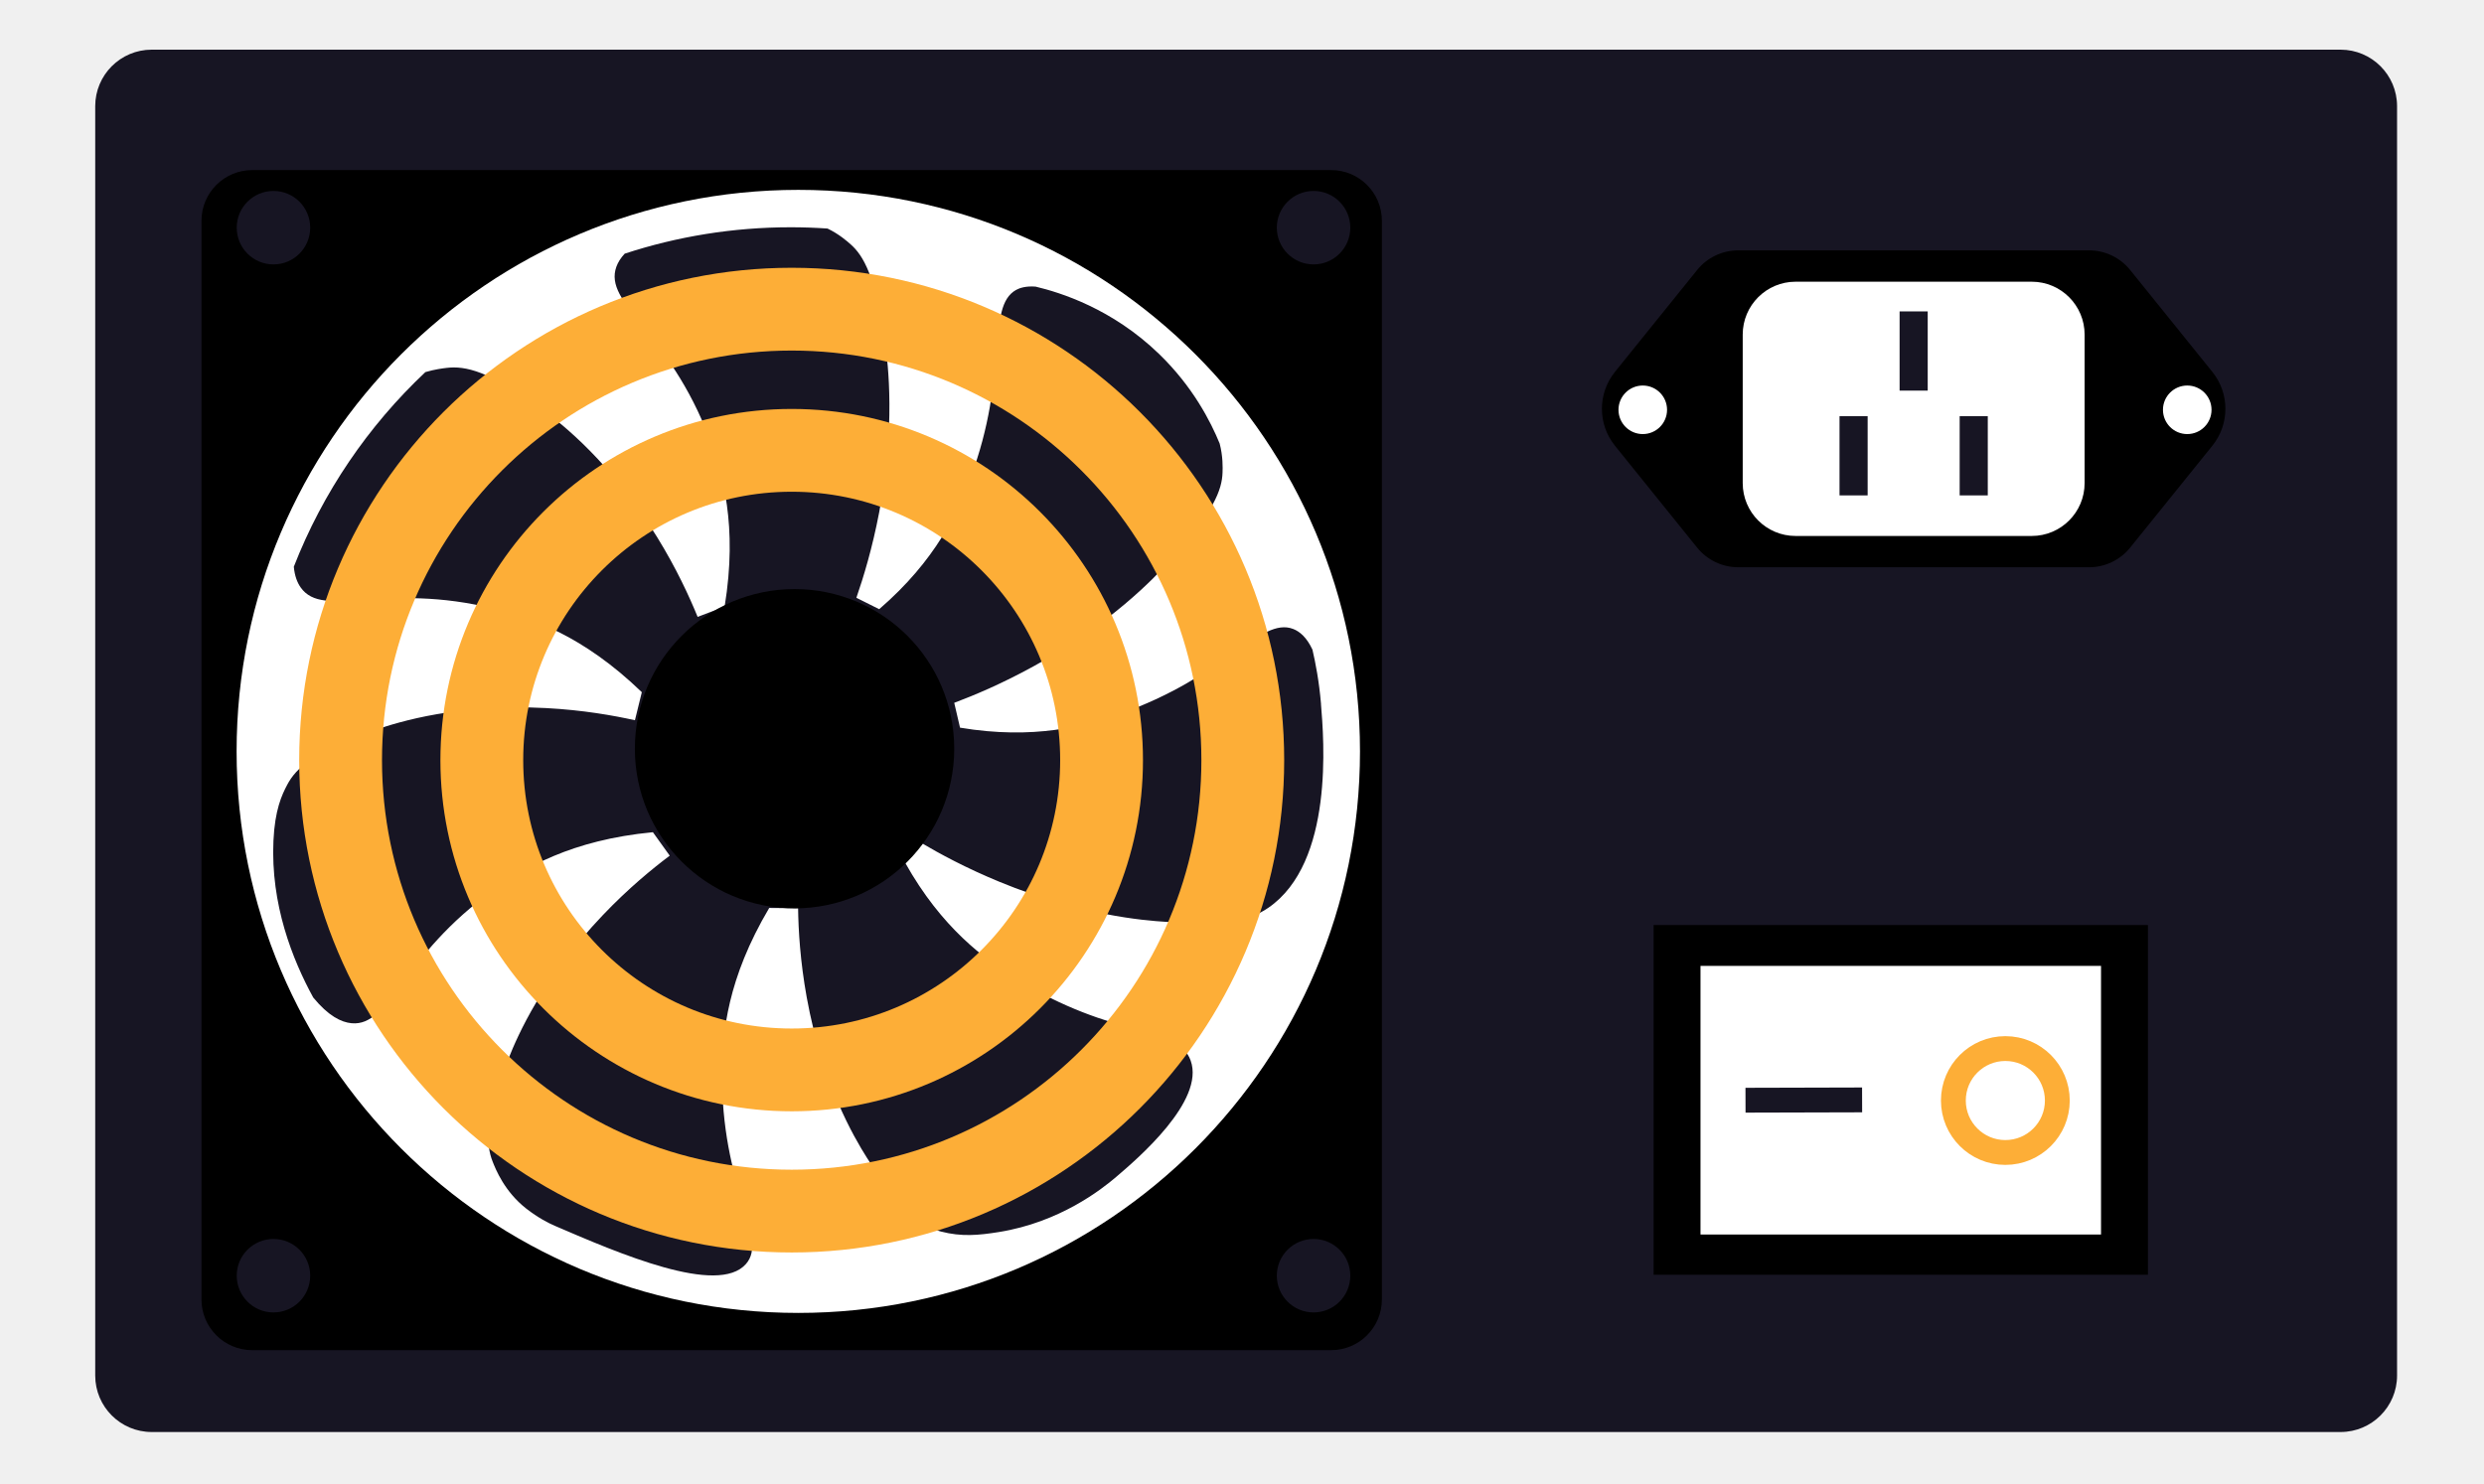
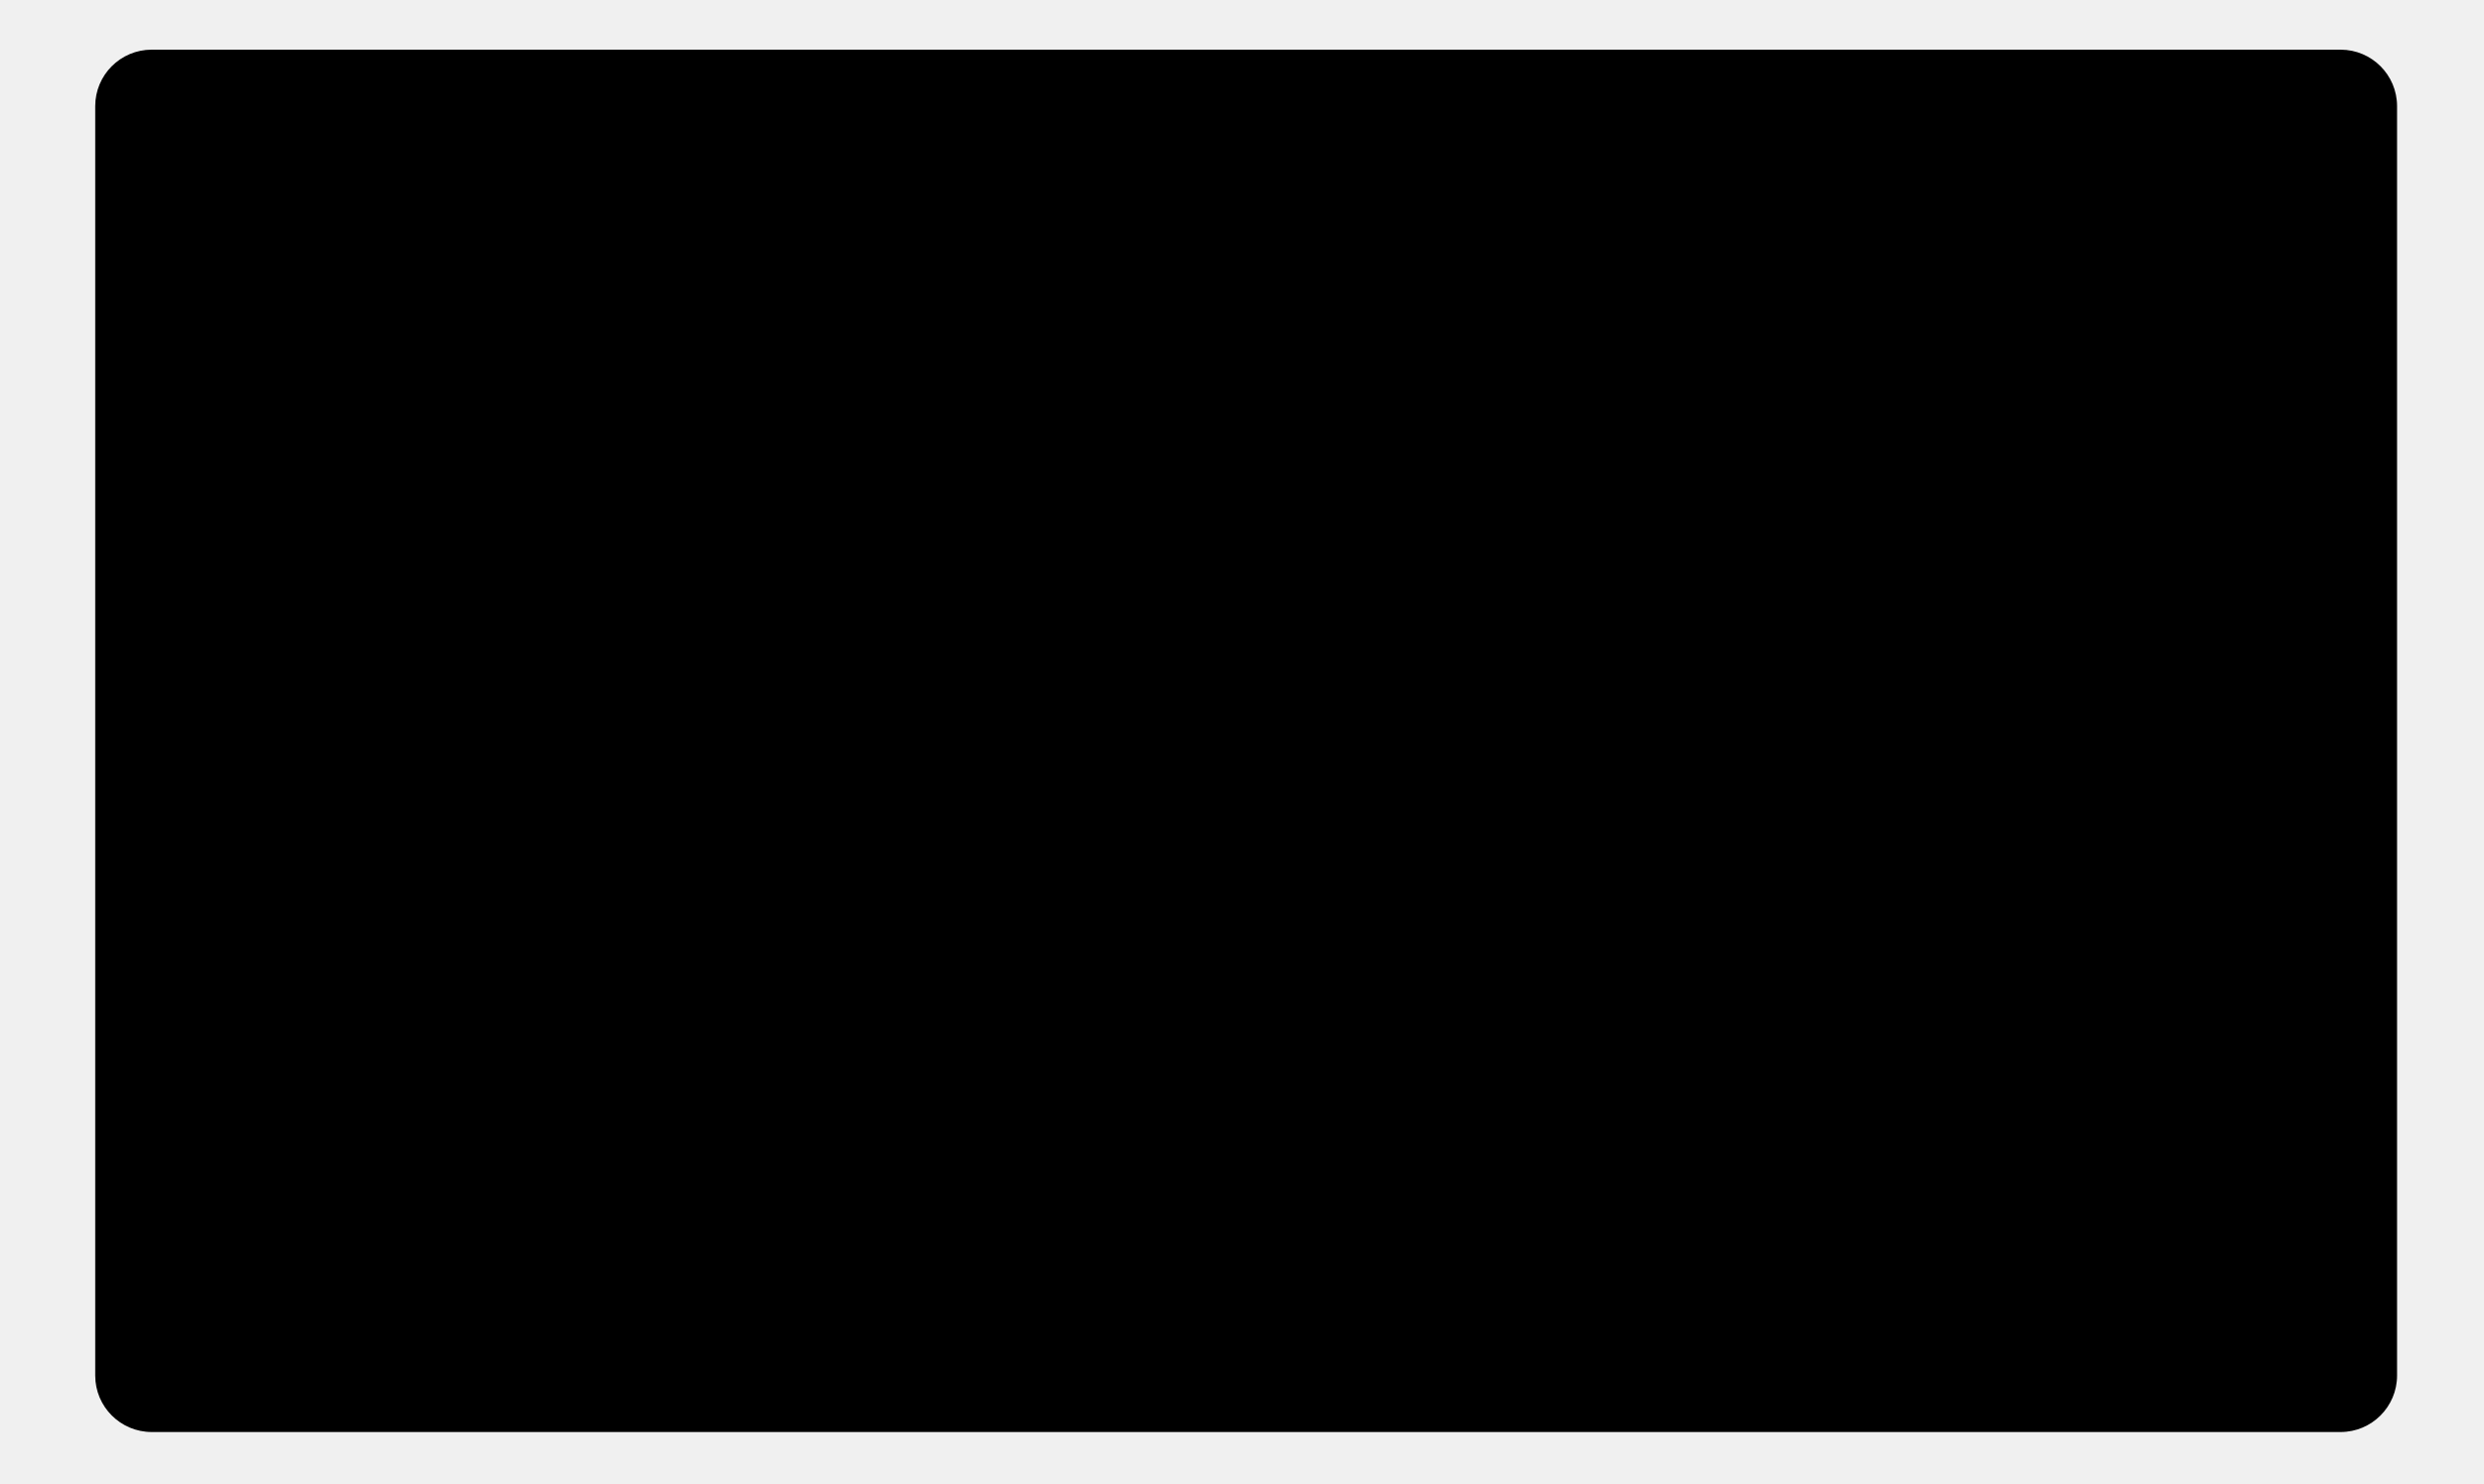
<svg xmlns="http://www.w3.org/2000/svg" id="power_supply" class="item" data-name="Power supply" viewBox="0 0 1200 717">
-   <defs>
-     <style>
-               .cls-1 {
-                 fill: #171523;
-               }
- 
-               .cls-1,
-               .cls-2,
-               .cls-3 {
-                 stroke-width: 0px;
-               }
- 
-               .cls-13 {
-                 stroke-width: 8px;
-               }
- 
-               .cls-13,
-               .cls-12,
-               .cls-16 {
-                 fill: none;
-                 stroke-miterlimit: 10;
-               }
- 
-               .cls-13 {
-                 stroke: #fdae37;
-                 stroke-width: 12px;
-               }
-               .cls-17 {
-                 stroke: #171523;
-                 fill: none;
-                 stroke-miterlimit: 10;
-                 stroke-width: 12px;
-               }
- 
-               .cls-12 {
-                 stroke: #fdae37;
-                 stroke-width: 40px;
-               }
- 
-               .cls-16 {
-                 stroke-width: 12px;
-               }
- 
-               .cls-2 {
-                 fill: #fff;
-               }
- 
-               .cls-321 {
-                 fill: #fff;
-               }
-             </style>
-   </defs>
  <rect class="cls-1" x="46" y="24" width="1112" height="668" rx="27.3" ry="27.3" />
  <g>
    <g>
      <rect class="cls-3" x="97.33" y="82.19" width="570.25" height="570.25" rx="24.51" ry="24.51" />
      <circle class="cls-2" cx="385.65" cy="363.1" r="271.35" />
      <path id="ventilador_power" class="cls-1" d="M638.18,340.26c-.92-11.07-2.71-20.15-4.15-26.34-2.73-5.85-6.05-8.73-9.34-10-15.75-6.03-33.02,23.42-84.01,41.13-16.51,5.73-41.07,12.58-76.9,6.58-.93-4-1.87-8-2.8-12,9.67-3.64,23.31-9.35,38.83-17.93,36.7-20.29,57.56-42.07,65.33-50.69,21.32-23.64,25.2-34.41,25.46-42.64.08-2.39.24-7.81-1.39-14.04-4.34-10.57-12.9-27.44-29.28-43.29-22.71-21.97-47.74-29.69-59.63-32.53-4.67-.37-7.76.65-9.45,1.6-14.7,8.26-3.08,40.37-22.04,90.91-6.14,16.36-16.56,39.63-44.08,63.36-3.67-1.84-7.35-3.67-11.02-5.51,3.38-9.77,7.7-23.9,11.02-41.32,7.84-41.2,4.42-71.16,2.75-82.64-4.56-31.51-10.37-41.37-16.53-46.83-1.73-1.54-5.62-4.96-11.17-7.64-5.87-.4-11.79-.62-17.76-.62-28.02,0-54.98,4.49-80.23,12.76-2.01,2.13-3.26,4.25-4.01,6.28-6.51,17.84,25.55,31.46,44.93,83.08,6.28,16.71,13.78,41.85,7.35,81.18-4.35,1.66-8.69,3.32-13.04,4.98-3.98-9.75-10.22-23.39-19.59-38.58-22.15-35.92-45.88-54.63-55.27-61.53-25.76-18.91-37.48-21.28-46.42-20.21-1.93.23-5.67.68-10.24,2.03-27.64,26.02-49.53,58.07-63.56,94.06.41,4.43,1.66,7.66,3.33,10.03,10.95,15.52,40.41-3.08,93.88,10.39,17.31,4.36,42.25,12.52,70.91,40.2-1.11,4.52-2.22,9.03-3.33,13.55-10.28-2.28-25.05-4.92-42.86-5.87-42.14-2.25-71.04,6.59-82.05,10.38-30.21,10.4-38.83,18.68-43.05,26.64-2.63,4.96-5.99,12.17-6.67,27.1-1.4,30.68,9.15,57.36,19.21,75.73,7.3,8.9,13.49,11.97,18.51,12.44,18.91,1.77,23.94-32.7,68.94-64.57,14.57-10.32,36.98-23.96,76.65-27.74,2.71,3.78,5.42,7.56,8.13,11.34-8.42,6.33-20.03,15.83-32.33,28.75-29.11,30.56-41.18,58.26-45.46,69.09-11.74,29.72-11.05,41.65-7.75,50.03,1.45,3.68,5.71,14.45,16.25,22.69,5.69,4.44,10.77,7.01,13.72,8.28,31.04,13.38,78.83,33.98,92.41,18.45,11.13-12.72-12.34-36.5-11.54-93.75.25-17.85,2.44-44,22.76-78.27,4.65.04,9.3.08,13.95.12.15,10.53.99,25.51,4.17,43.06,7.53,41.52,22.8,67.6,29.03,77.45,17.09,27,27.14,33.48,35.85,35.74,9.94,2.58,18.08,1.81,27.91.24,29.39-4.7,49.63-20.6,56.61-26.56,10.2-8.7,43.1-36.73,36.08-56.3-6.18-17.23-37.12-9.96-84.67-39.77-14.8-9.28-35.51-24.15-53.27-55.86,2.53-3.23,5.07-6.46,7.6-9.69,8.89,5.27,21.88,12.33,38.28,19.06,38.8,15.92,68.83,18.56,80.42,19.23,25.27,1.46,37.96.89,49.19-6.83,31.79-21.85,26.81-81.48,25.4-98.42Z" />
      <circle id="rodona_power" class="cls-3" cx="383.84" cy="361.81" r="77.14" />
      <circle id="R.2_power" class="cls-1" cx="634.57" cy="110.02" r="17.75" />
      <circle id="R.1_power" class="cls-1" cx="132.11" cy="110.02" r="17.75" />
      <circle id="R.3_power" class="cls-1" cx="132.11" cy="616.46" r="17.75" />
      <circle id="R.4_power" class="cls-1" cx="634.57" cy="616.46" r="17.75" />
    </g>
    <circle class="cls-12" cx="382.46" cy="367.32" r="217.92" />
    <circle class="cls-12" cx="382.46" cy="367.32" r="149.7" />
  </g>
  <g>
    <path class="cls-3" d="M1009.21,274.12h-169.48c-7.71,0-15.01-3.49-19.86-9.5l-39.7-49.23c-8.4-10.41-8.4-25.27,0-35.68l39.7-49.23c4.84-6.01,12.14-9.5,19.86-9.5h169.48c7.71,0,15.01,3.49,19.86,9.5l39.7,49.23c8.4,10.41,8.4,25.27,0,35.68l-39.7,49.23c-4.84,6.01-12.14,9.5-19.86,9.5Z" />
    <rect class="cls-2" x="841.89" y="136.13" width="165.17" height="122.87" rx="25.55" ry="25.55" />
    <g>
      <rect class="cls-1" x="917.68" y="150.48" width="13.58" height="38.28" />
      <g>
        <rect class="cls-1" x="946.7" y="201.11" width="13.58" height="38.28" />
        <rect class="cls-1" x="888.66" y="201.11" width="13.58" height="38.28" />
      </g>
    </g>
    <circle class="cls-2" cx="793.61" cy="198.03" r="11.73" />
    <circle class="cls-2" cx="1056.64" cy="198.03" r="11.73" />
  </g>
  <g>
    <rect class="cls-3" x="798.85" y="447" width="238.8" height="169" />
    <rect class="cls-321" x="821.5" y="466.75" width="193.49" height="129.81" />
    <circle id="supply_off" class="cls-13" cx="968.77" cy="531.81" r="25.11" />
    <line id="supply_on" class="cls-17" x1="843.24" y1="531.66" x2="899.57" y2="531.51" />
  </g>
</svg>
